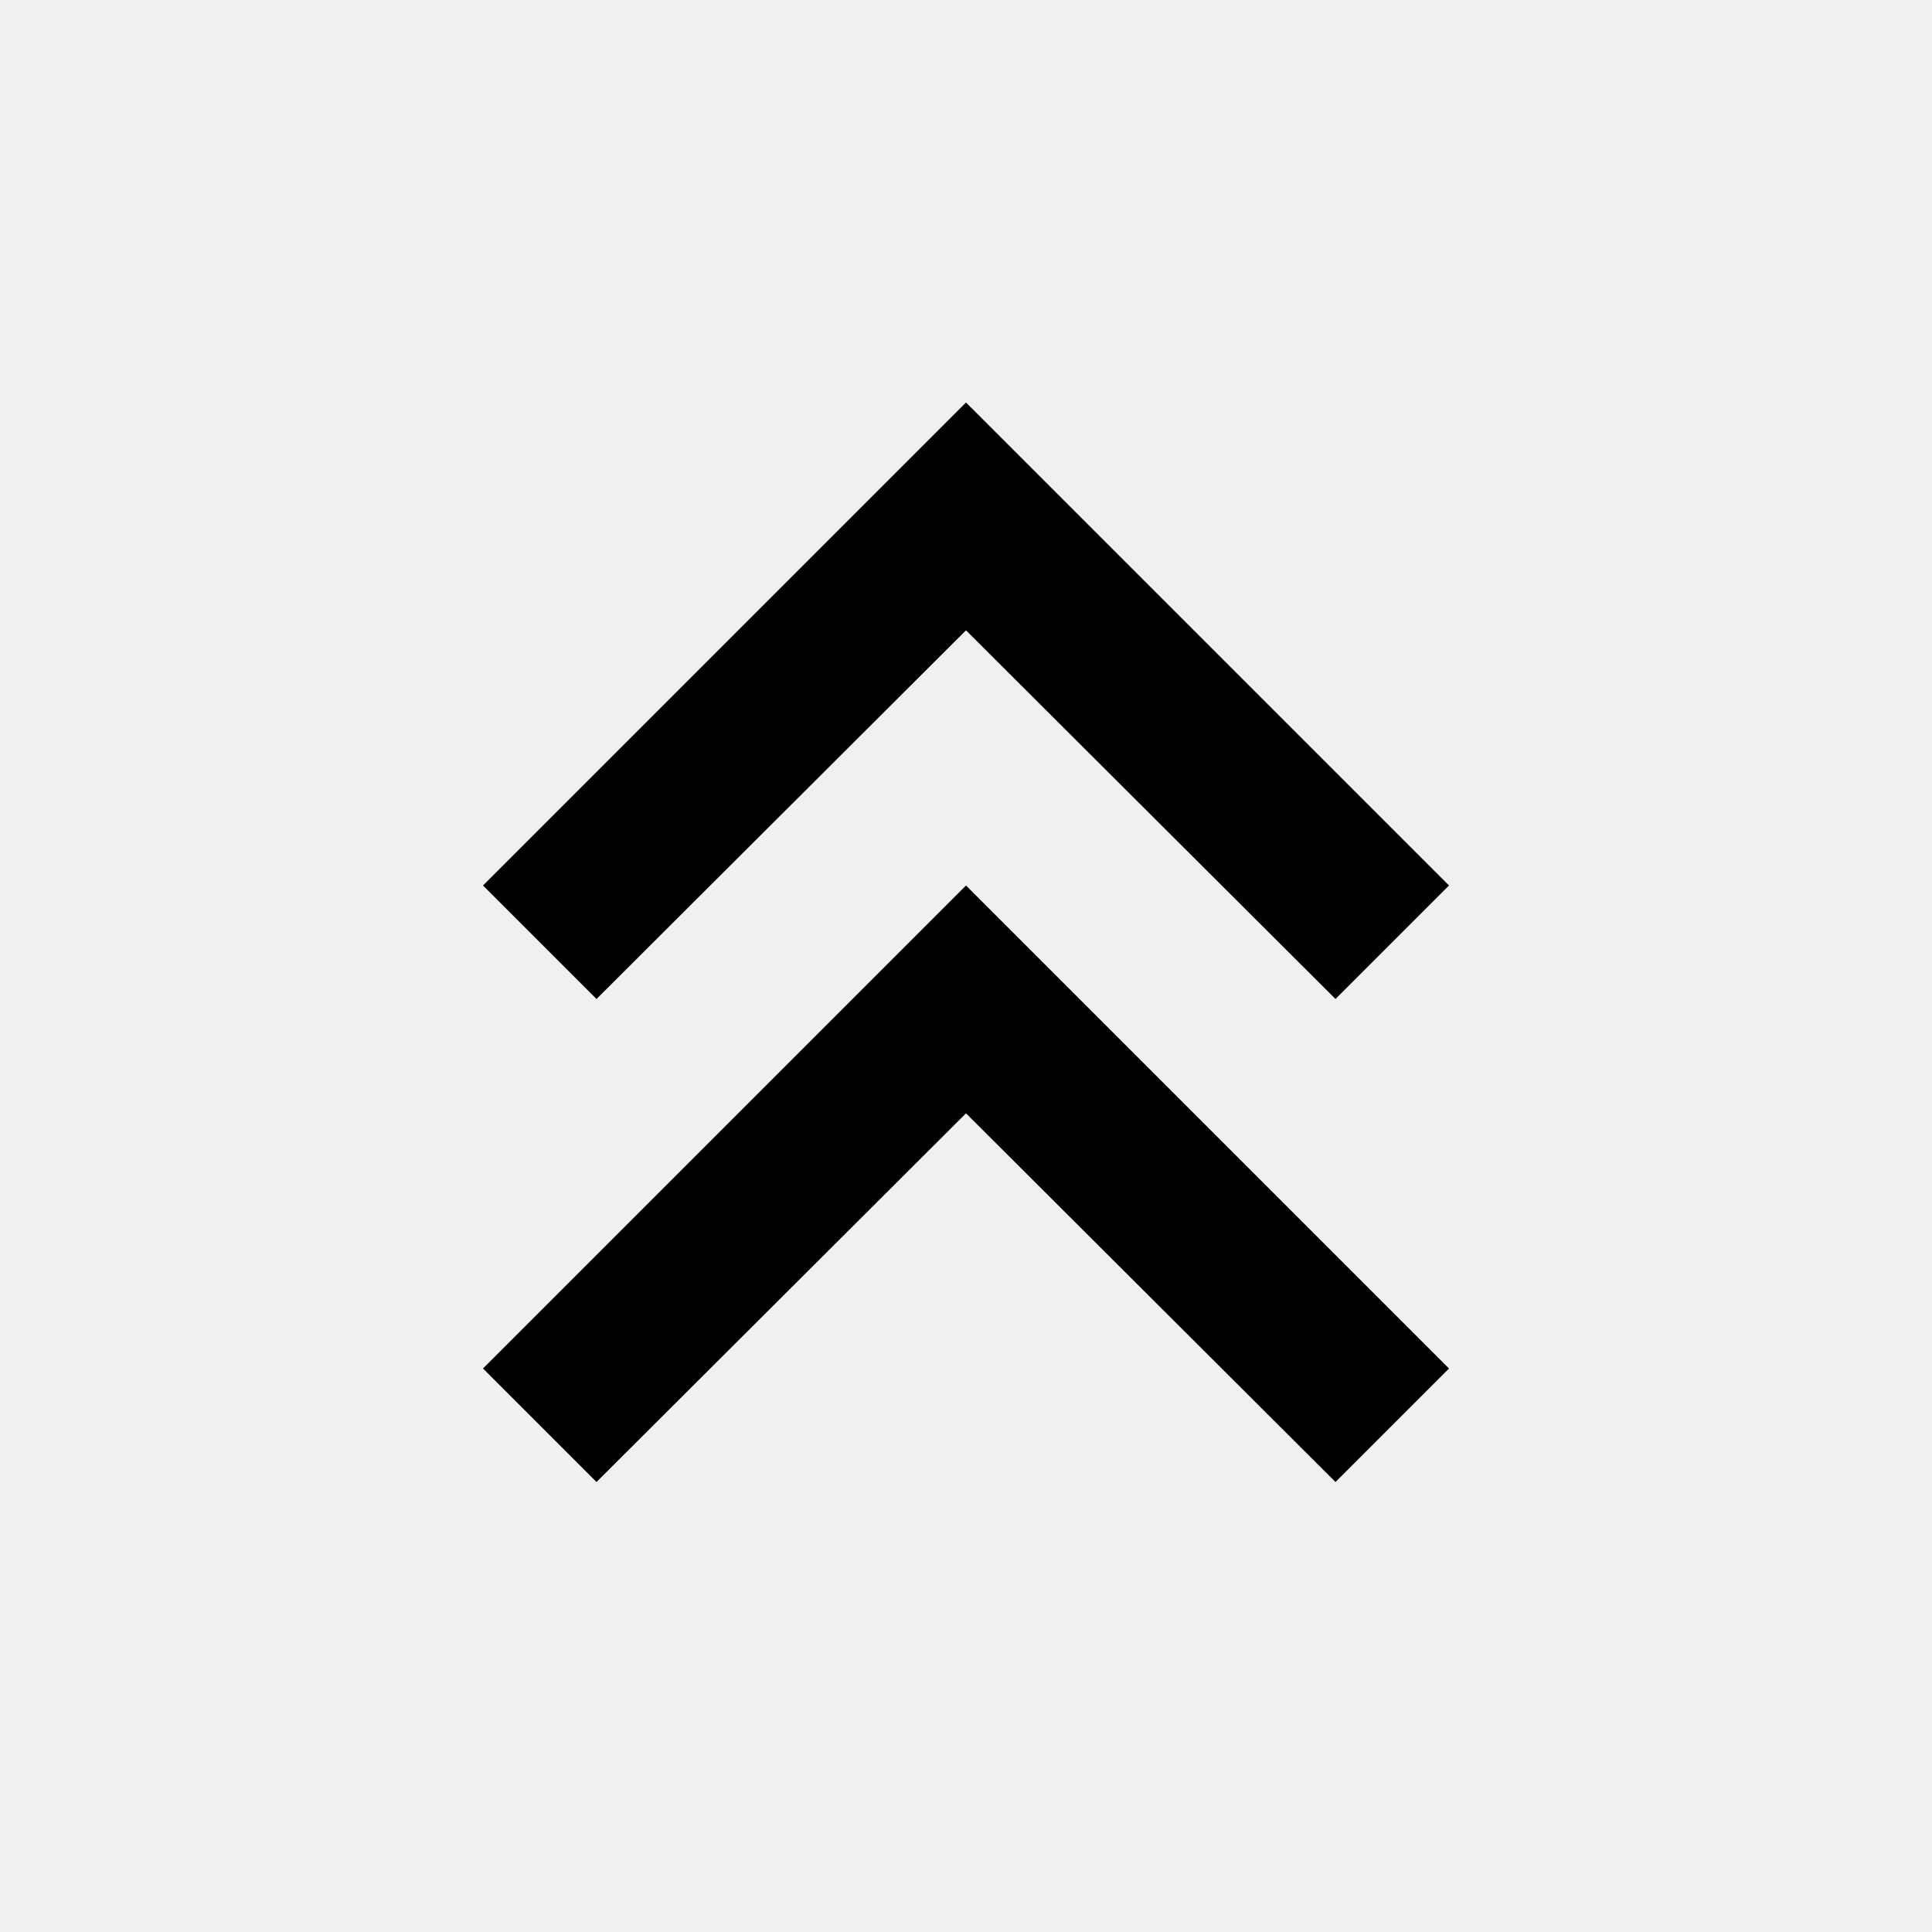
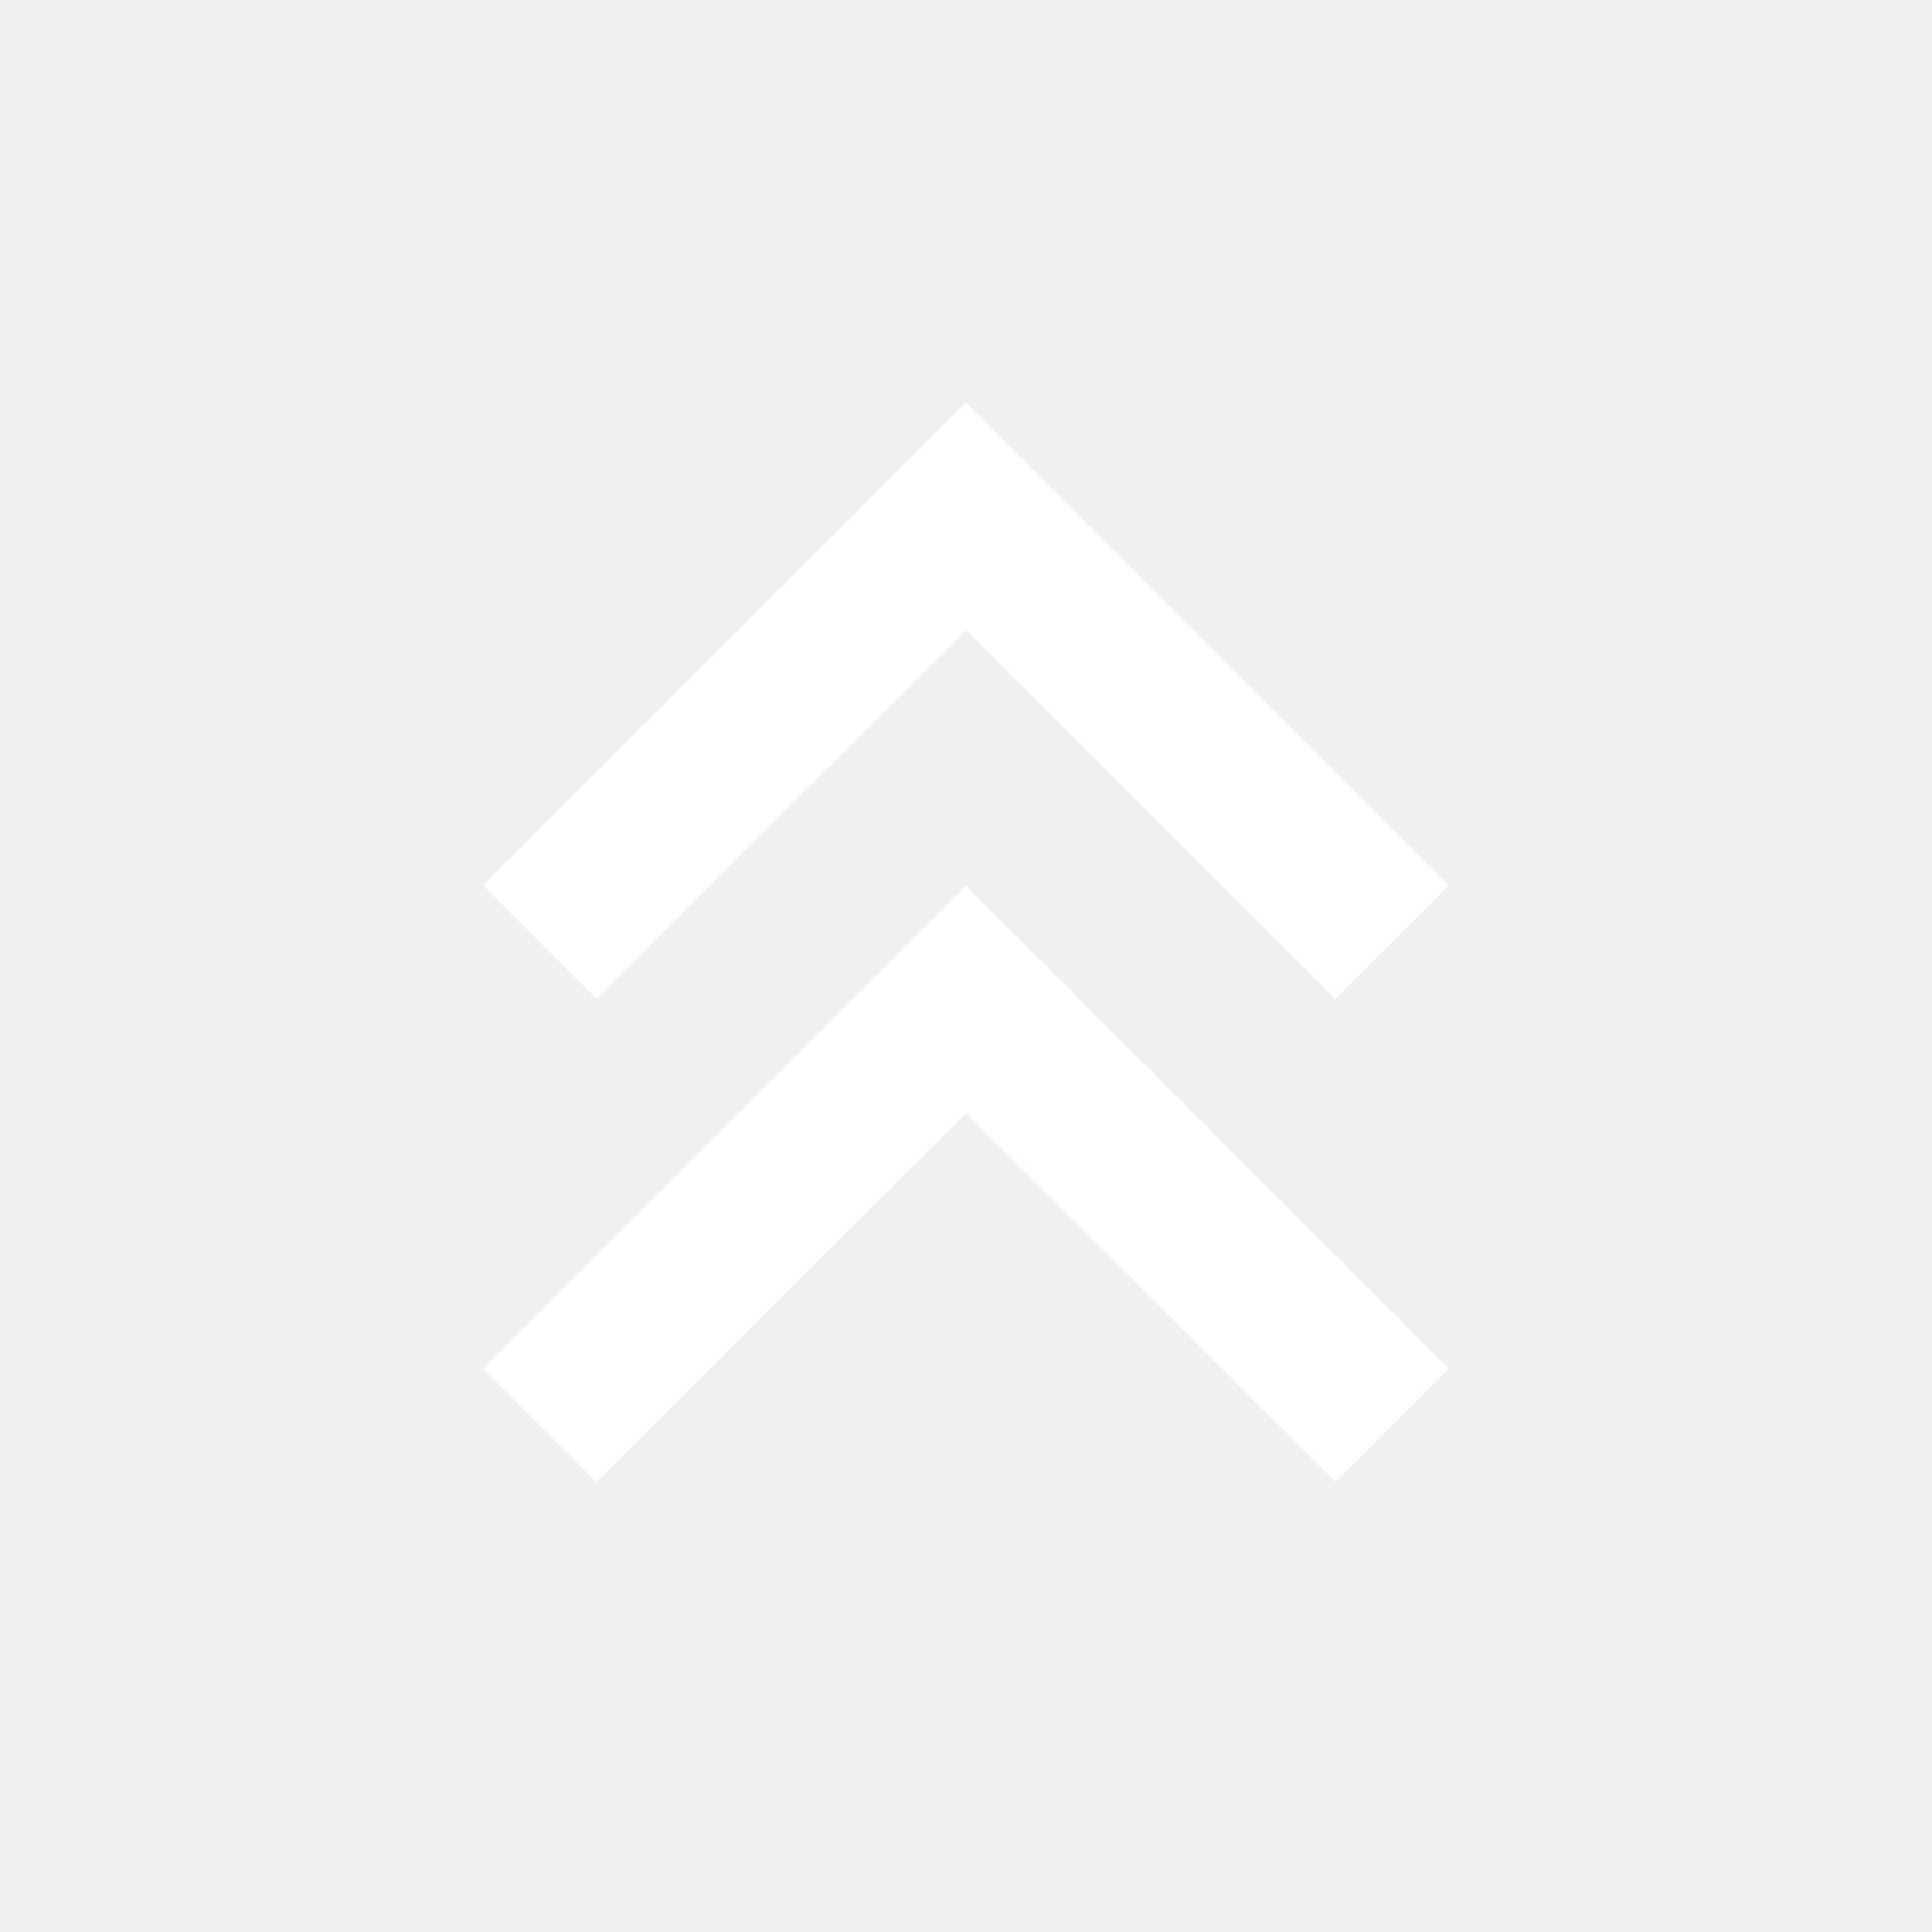
<svg xmlns="http://www.w3.org/2000/svg" version="1.1" id="mdi-chevron-double-up" width="24" height="24" viewBox="0 0 24 24">
-   <path d="M7.41,18.41L6,17L12,11L18,17L16.59,18.41L12,13.83L7.41,18.41M7.41,12.41L6,11L12,5L18,11L16.59,12.41L12,7.83L7.41,12.41Z" />
+   <path d="M7.41,18.41L6,17L12,11L18,17L16.59,18.41L12,13.83L7.41,18.41M7.41,12.41L6,11L12,5L18,11L16.59,12.41L12,7.83L7.41,12.41Z" fill="white" />
</svg>
